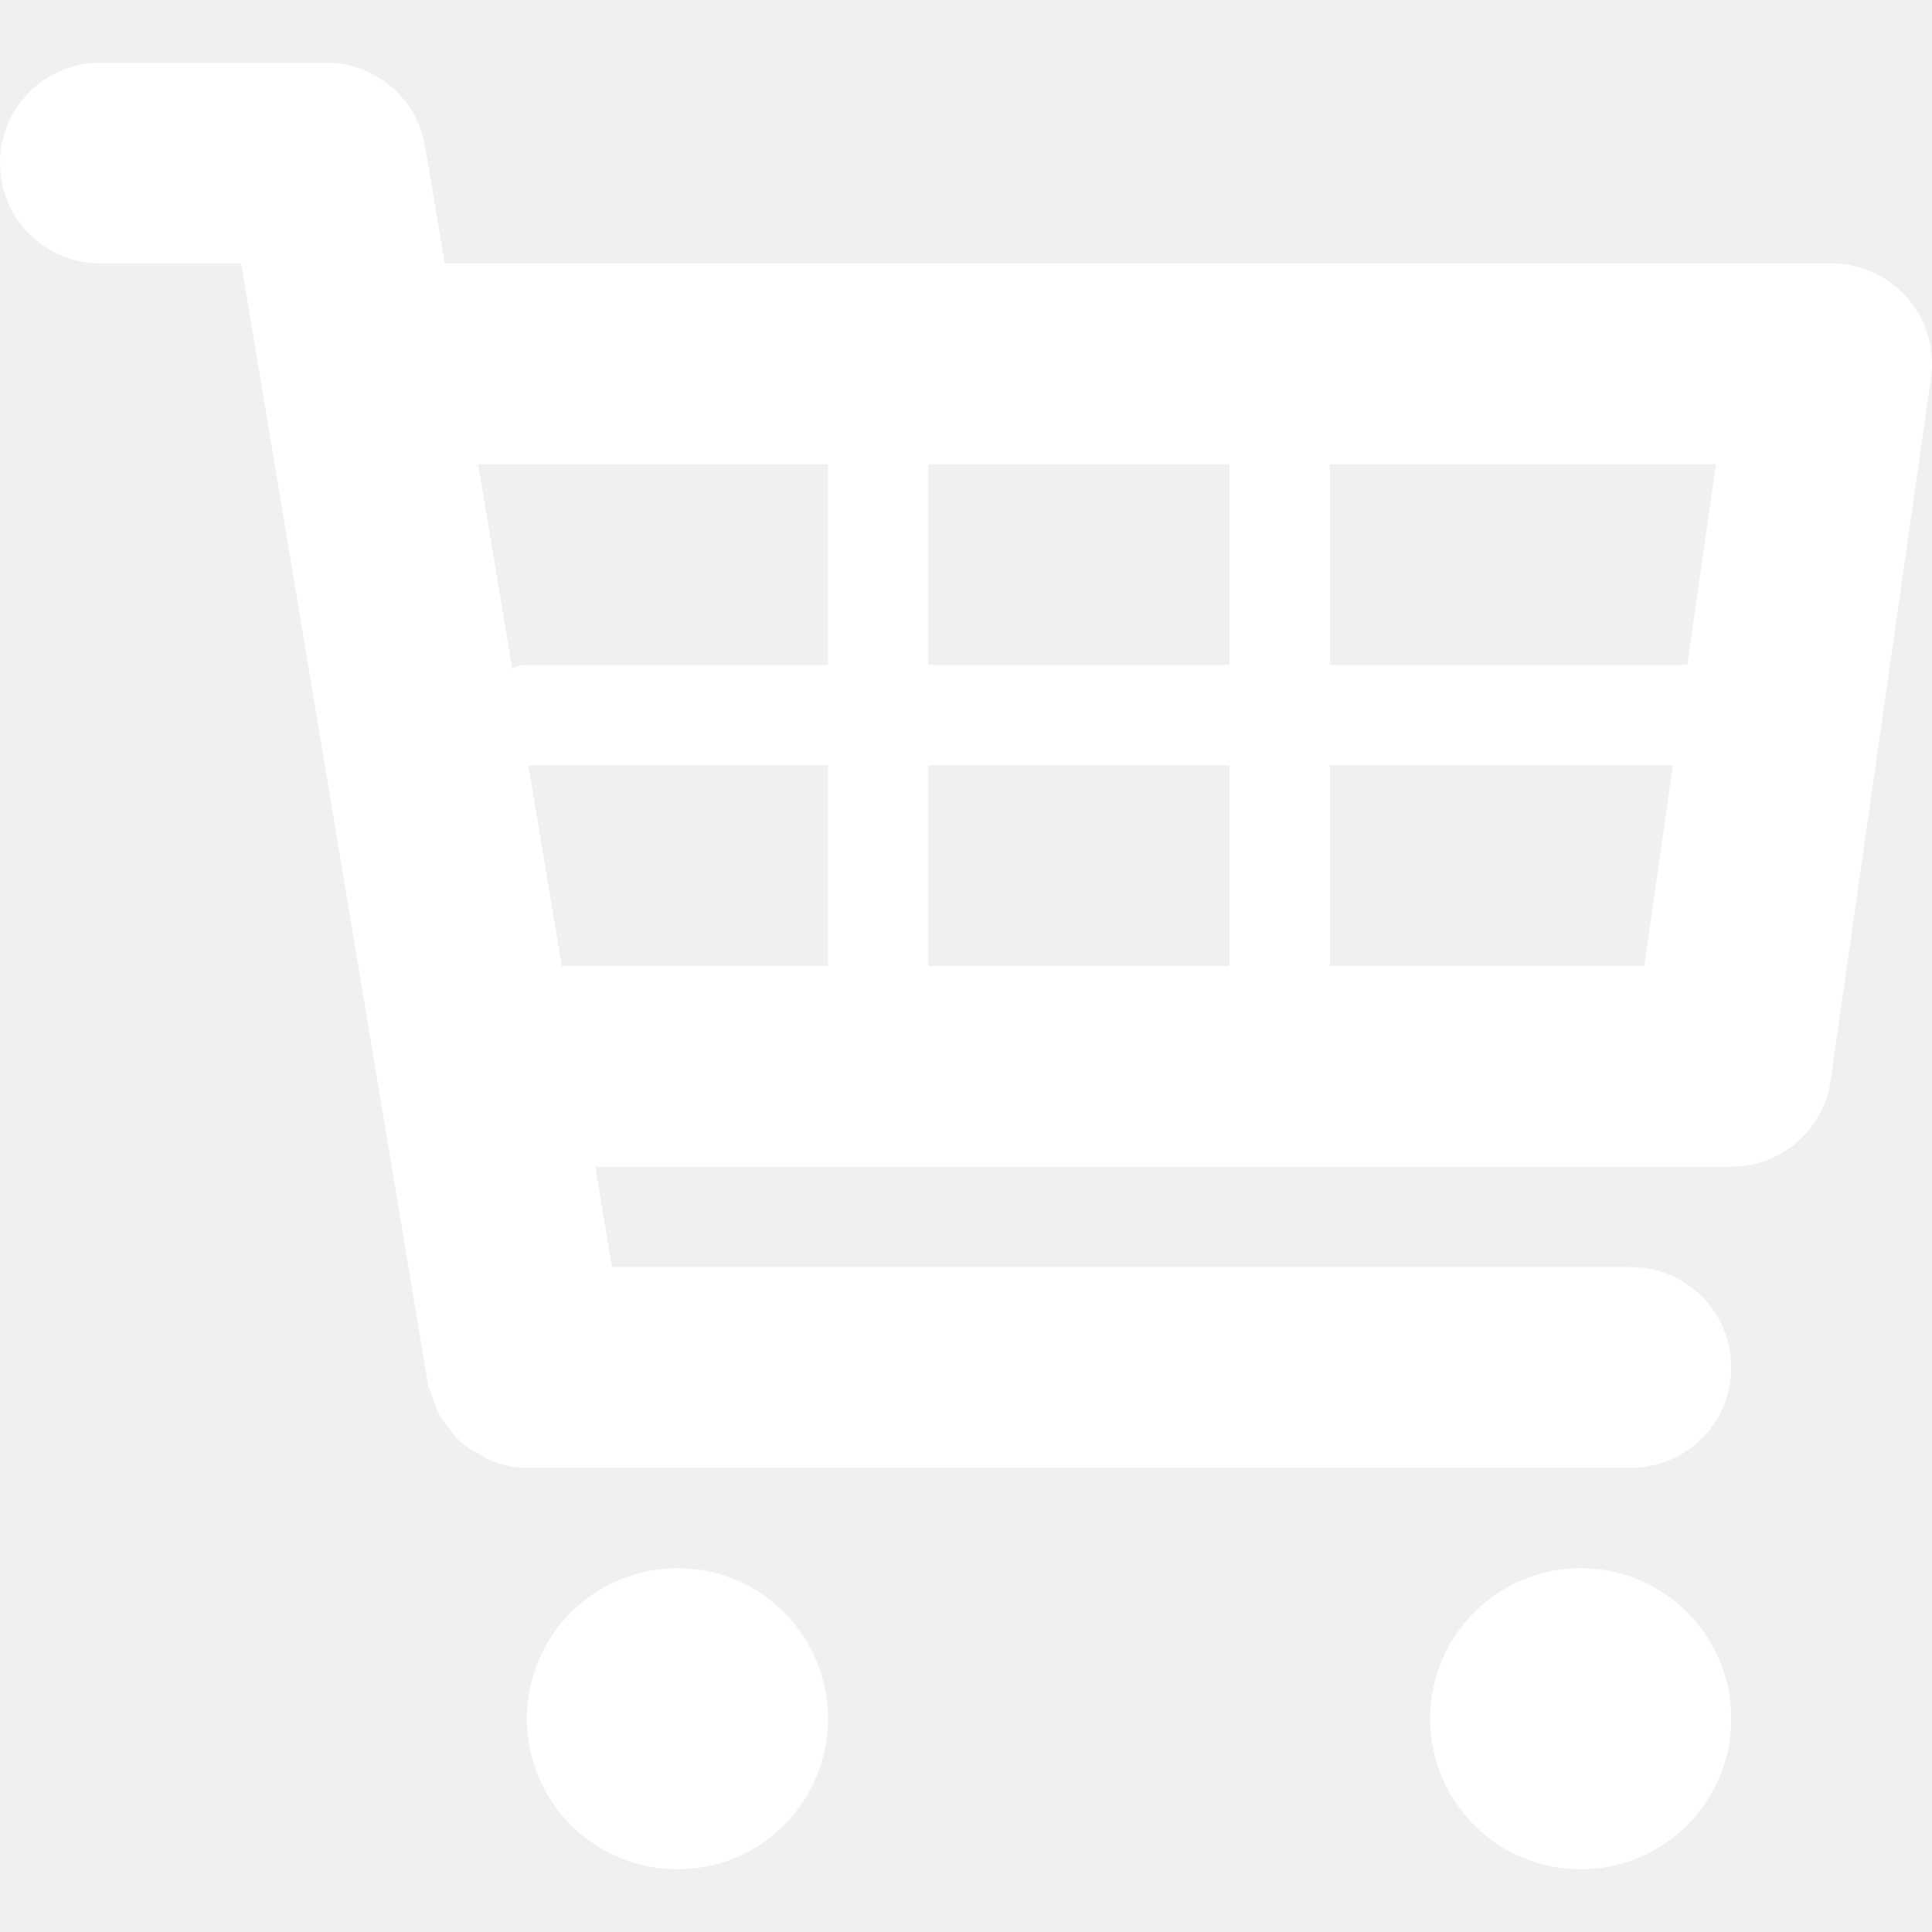
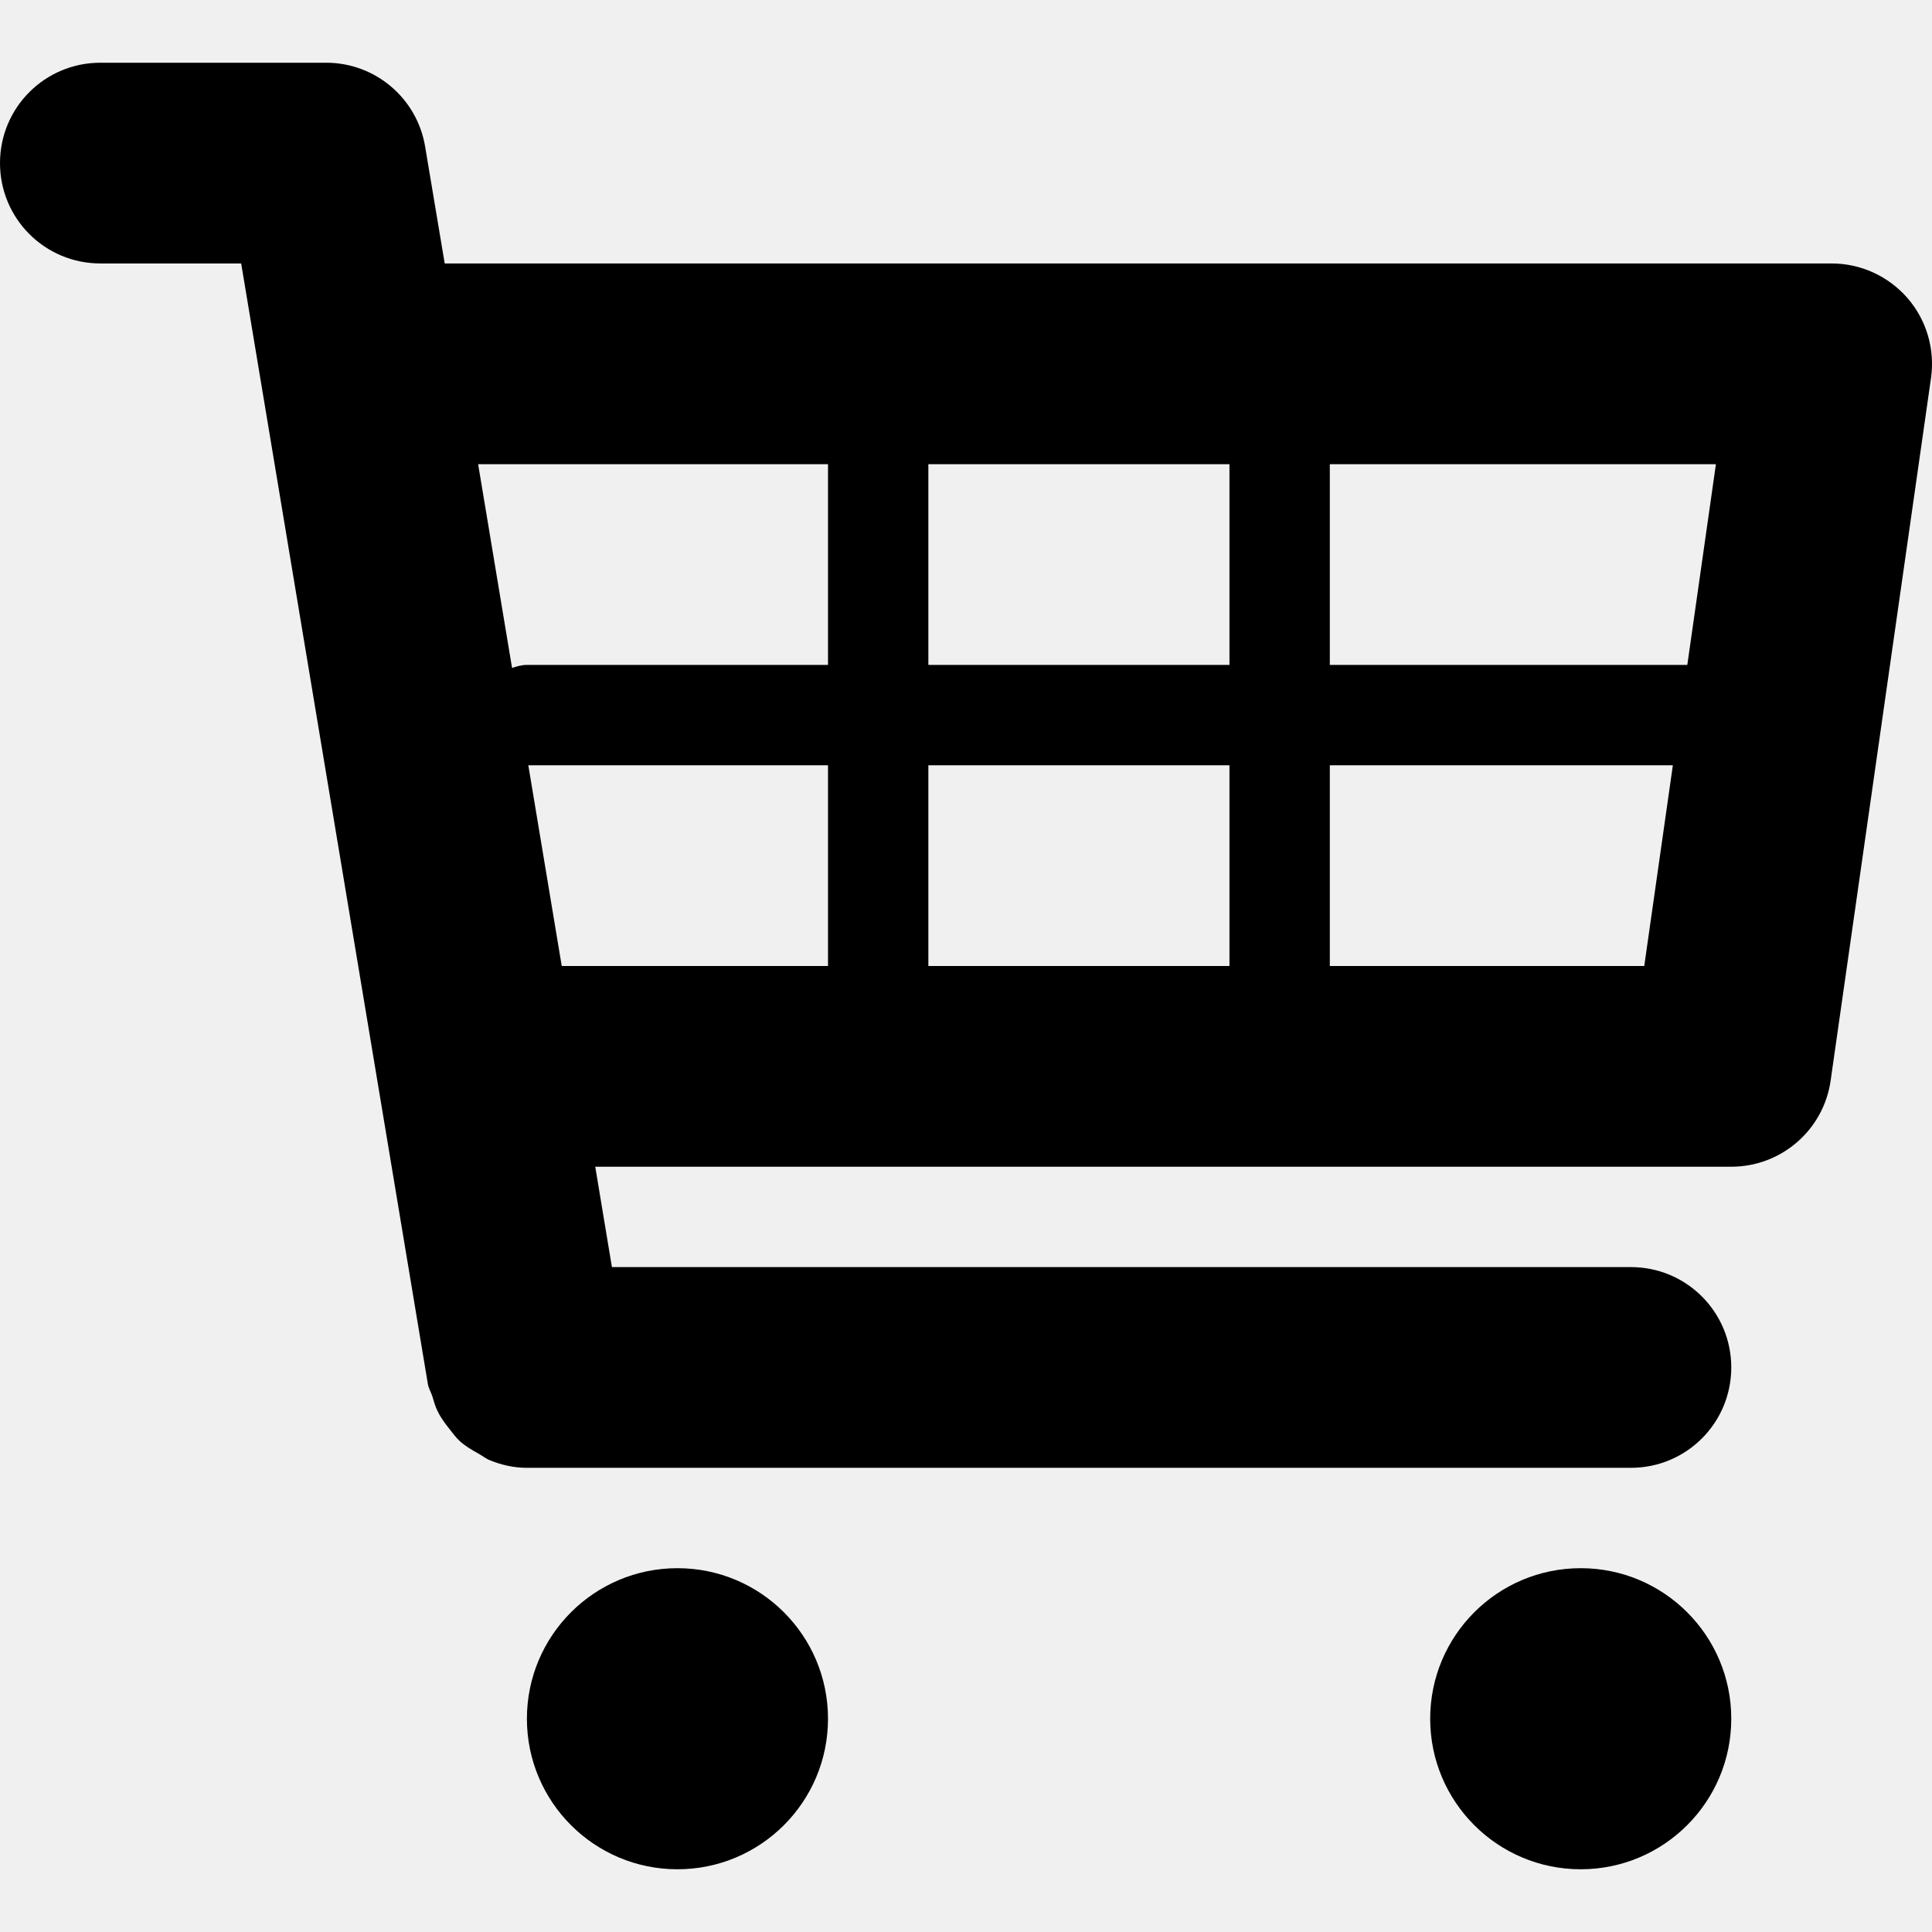
<svg xmlns="http://www.w3.org/2000/svg" version="1.1" id="Capa_1" x="0px" y="0px" viewBox="0 0 19.25 19.25" style="enable-background:new 0 0 19.25 19.25;" xml:space="preserve">
  <g>
    <g id="Layer_1_107_">
      <g>
-         <path style="fill:white;" d="M19.006,2.97c-0.191-0.219-0.466-0.345-0.756-0.345H4.431L4.236,1.461     C4.156,0.979,3.739,0.625,3.25,0.625H1c-0.553,0-1,0.447-1,1s0.447,1,1,1h1.403l1.86,11.164c0.008,0.045,0.031,0.082,0.045,0.124     c0.016,0.053,0.029,0.103,0.054,0.151c0.032,0.066,0.075,0.122,0.12,0.179c0.031,0.039,0.059,0.078,0.095,0.112     c0.058,0.054,0.125,0.092,0.193,0.13c0.038,0.021,0.071,0.049,0.112,0.065c0.116,0.047,0.238,0.075,0.367,0.075     c0.001,0,11.001,0,11.001,0c0.553,0,1-0.447,1-1s-0.447-1-1-1H6.097l-0.166-1H17.25c0.498,0,0.92-0.366,0.99-0.858l1-7     C19.281,3.479,19.195,3.188,19.006,2.97z M17.097,4.625l-0.285,2H13.25v-2H17.097z M12.25,4.625v2h-3v-2H12.25z M12.25,7.625v2     h-3v-2H12.25z M8.25,4.625v2h-3c-0.053,0-0.101,0.015-0.148,0.03l-0.338-2.03H8.25z M5.264,7.625H8.25v2H5.597L5.264,7.625z      M13.25,9.625v-2h3.418l-0.285,2H13.25z" />
-         <circle style="fill:white;" cx="6.75" cy="17.125" r="1.5" />
-         <circle style="fill:white;" cx="15.75" cy="17.125" r="1.5" />
+         <path style="fill:black;" d="M19.006,2.97c-0.191-0.219-0.466-0.345-0.756-0.345H4.431L4.236,1.461     C4.156,0.979,3.739,0.625,3.25,0.625H1c-0.553,0-1,0.447-1,1s0.447,1,1,1h1.403l1.86,11.164c0.008,0.045,0.031,0.082,0.045,0.124     c0.016,0.053,0.029,0.103,0.054,0.151c0.032,0.066,0.075,0.122,0.12,0.179c0.031,0.039,0.059,0.078,0.095,0.112     c0.058,0.054,0.125,0.092,0.193,0.13c0.038,0.021,0.071,0.049,0.112,0.065c0.116,0.047,0.238,0.075,0.367,0.075     c0.001,0,11.001,0,11.001,0c0.553,0,1-0.447,1-1s-0.447-1-1-1H6.097l-0.166-1H17.25c0.498,0,0.92-0.366,0.99-0.858l1-7     C19.281,3.479,19.195,3.188,19.006,2.97z M17.097,4.625l-0.285,2H13.25v-2H17.097z M12.25,4.625v2h-3v-2H12.25z M12.25,7.625v2     h-3v-2H12.25z M8.25,4.625v2h-3c-0.053,0-0.101,0.015-0.148,0.03l-0.338-2.03H8.25z M5.264,7.625H8.25v2H5.597L5.264,7.625z      M13.25,9.625v-2h3.418l-0.285,2H13.25z" />
+         <circle style="fill:black;" cx="6.75" cy="17.125" r="1.5" />
+         <circle style="fill:black;" cx="15.75" cy="17.125" r="1.5" />
      </g>
    </g>
  </g>
  <g>
</g>
  <g>
</g>
  <g>
</g>
  <g>
</g>
  <g>
</g>
  <g>
</g>
  <g>
</g>
  <g>
</g>
  <g>
</g>
  <g>
</g>
  <g>
</g>
  <g>
</g>
  <g>
</g>
  <g>
</g>
  <g>
</g>
</svg>
